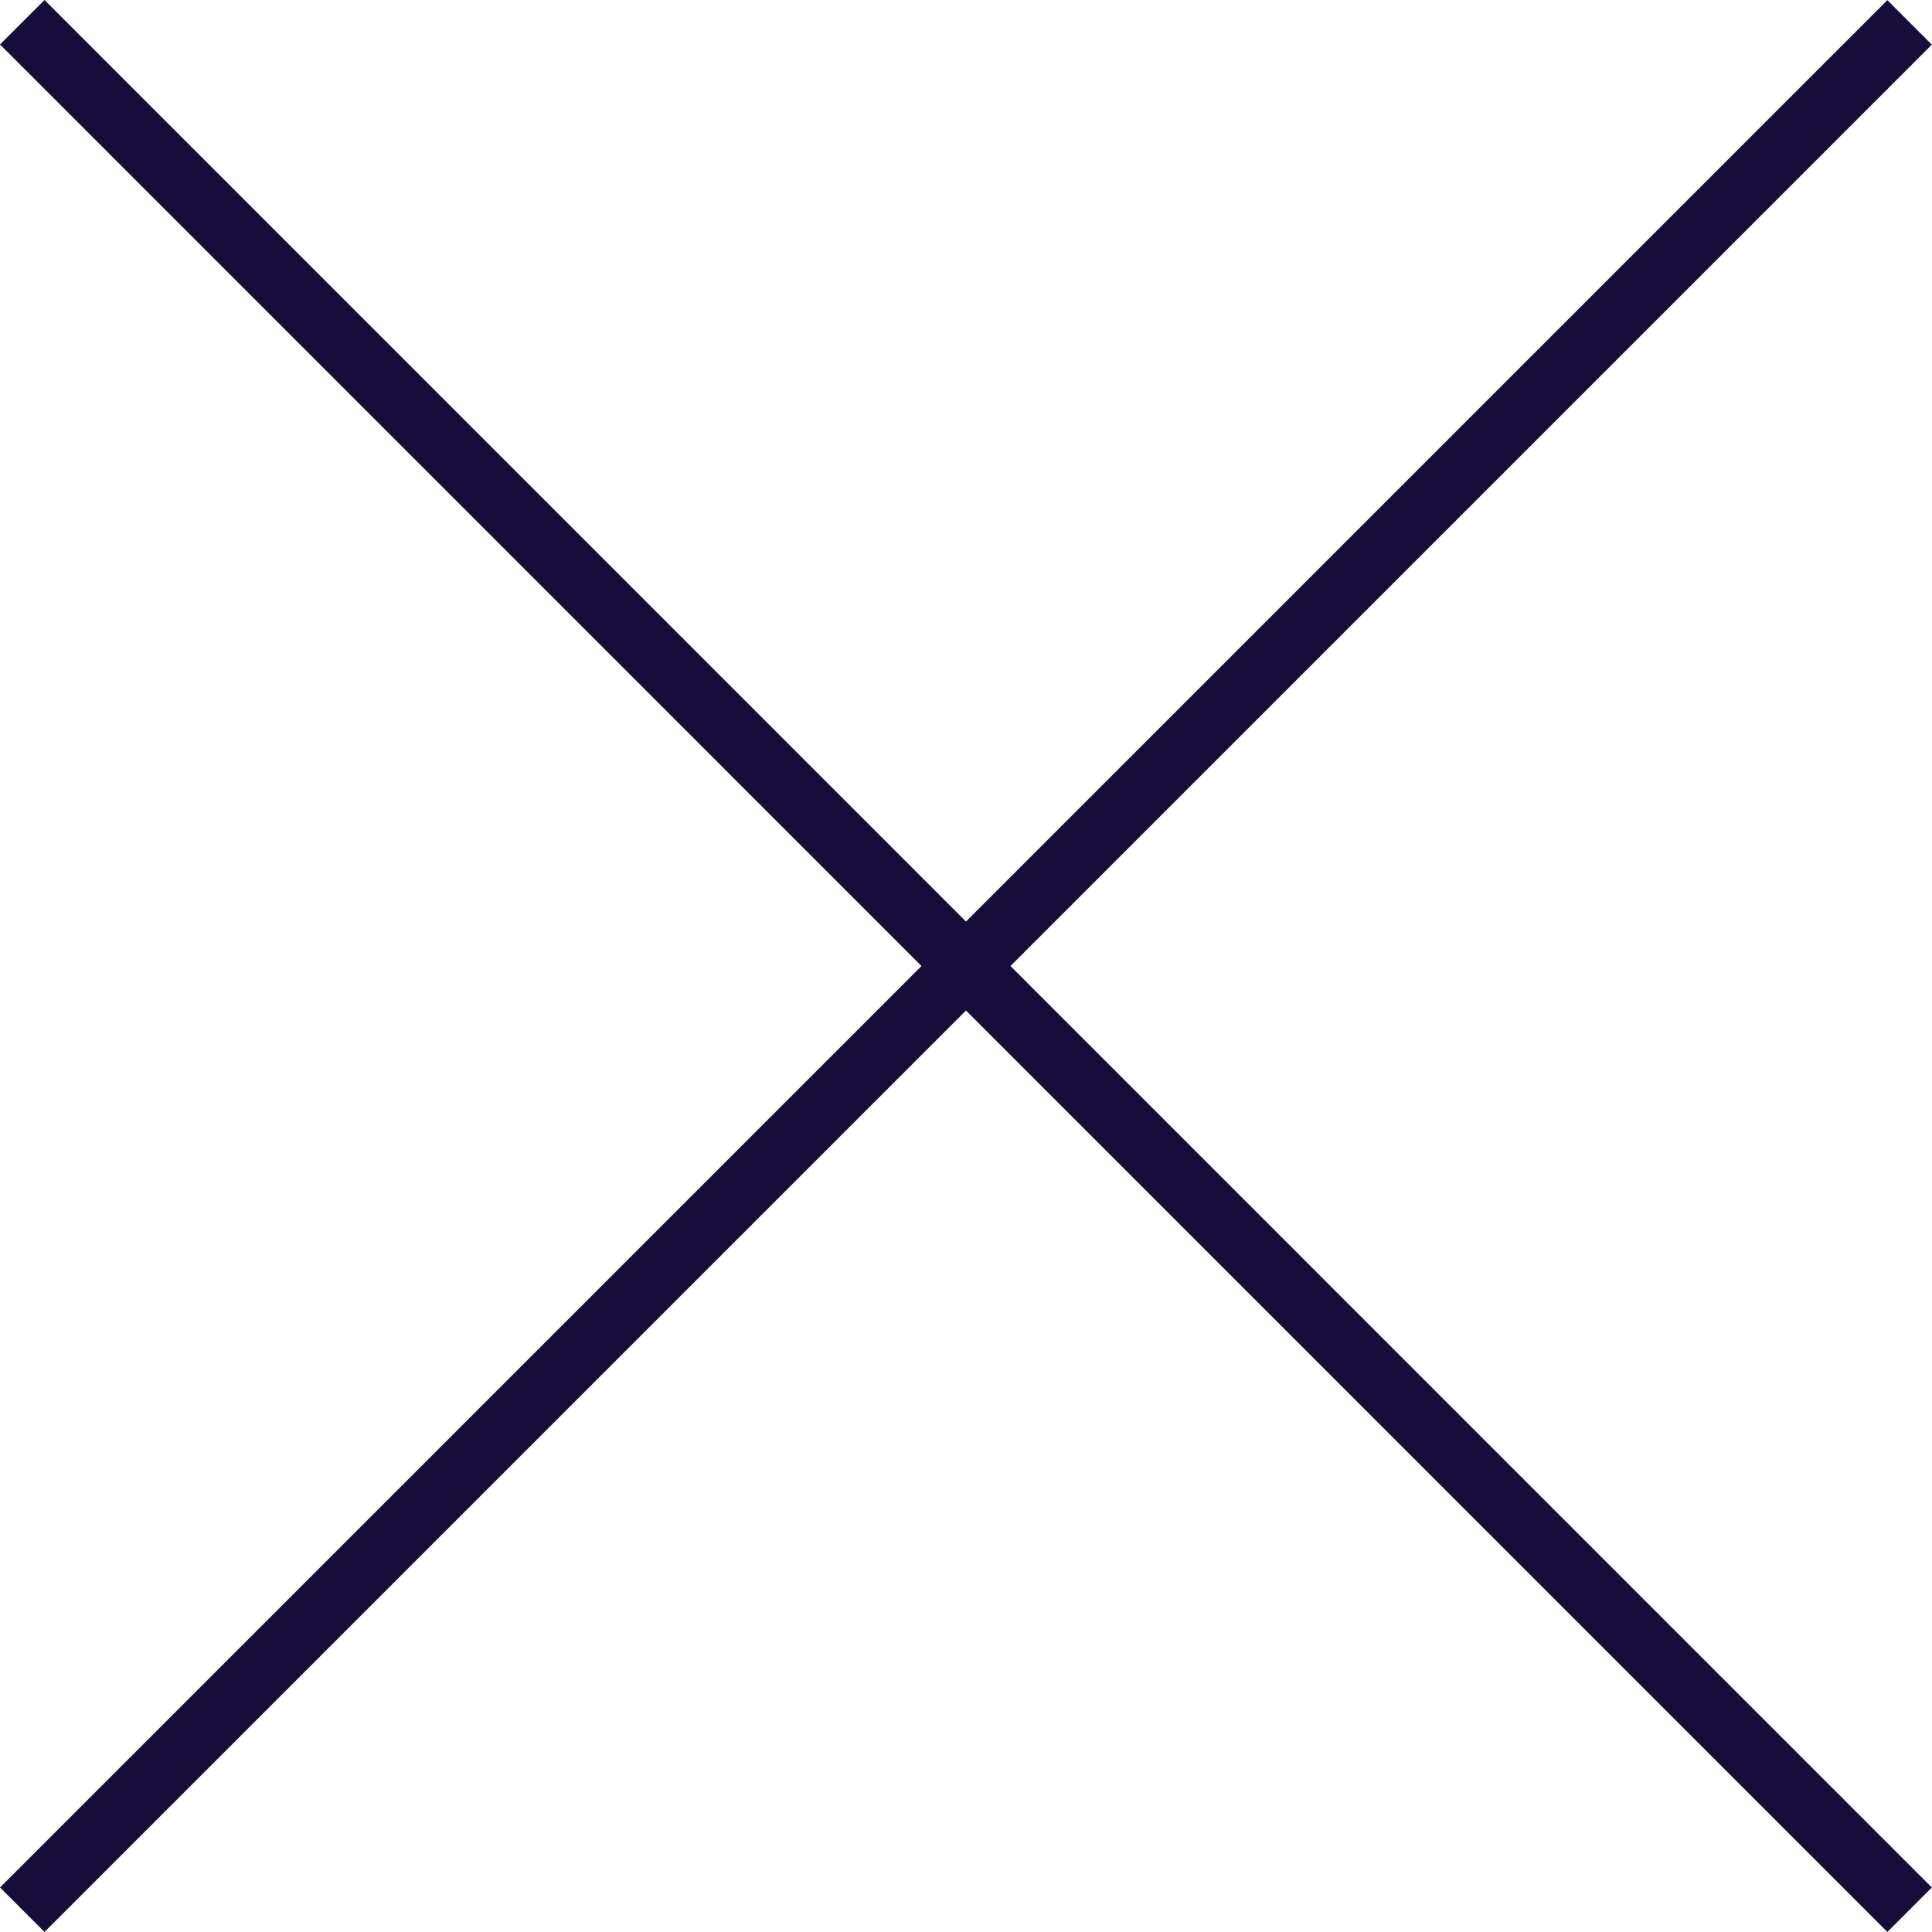
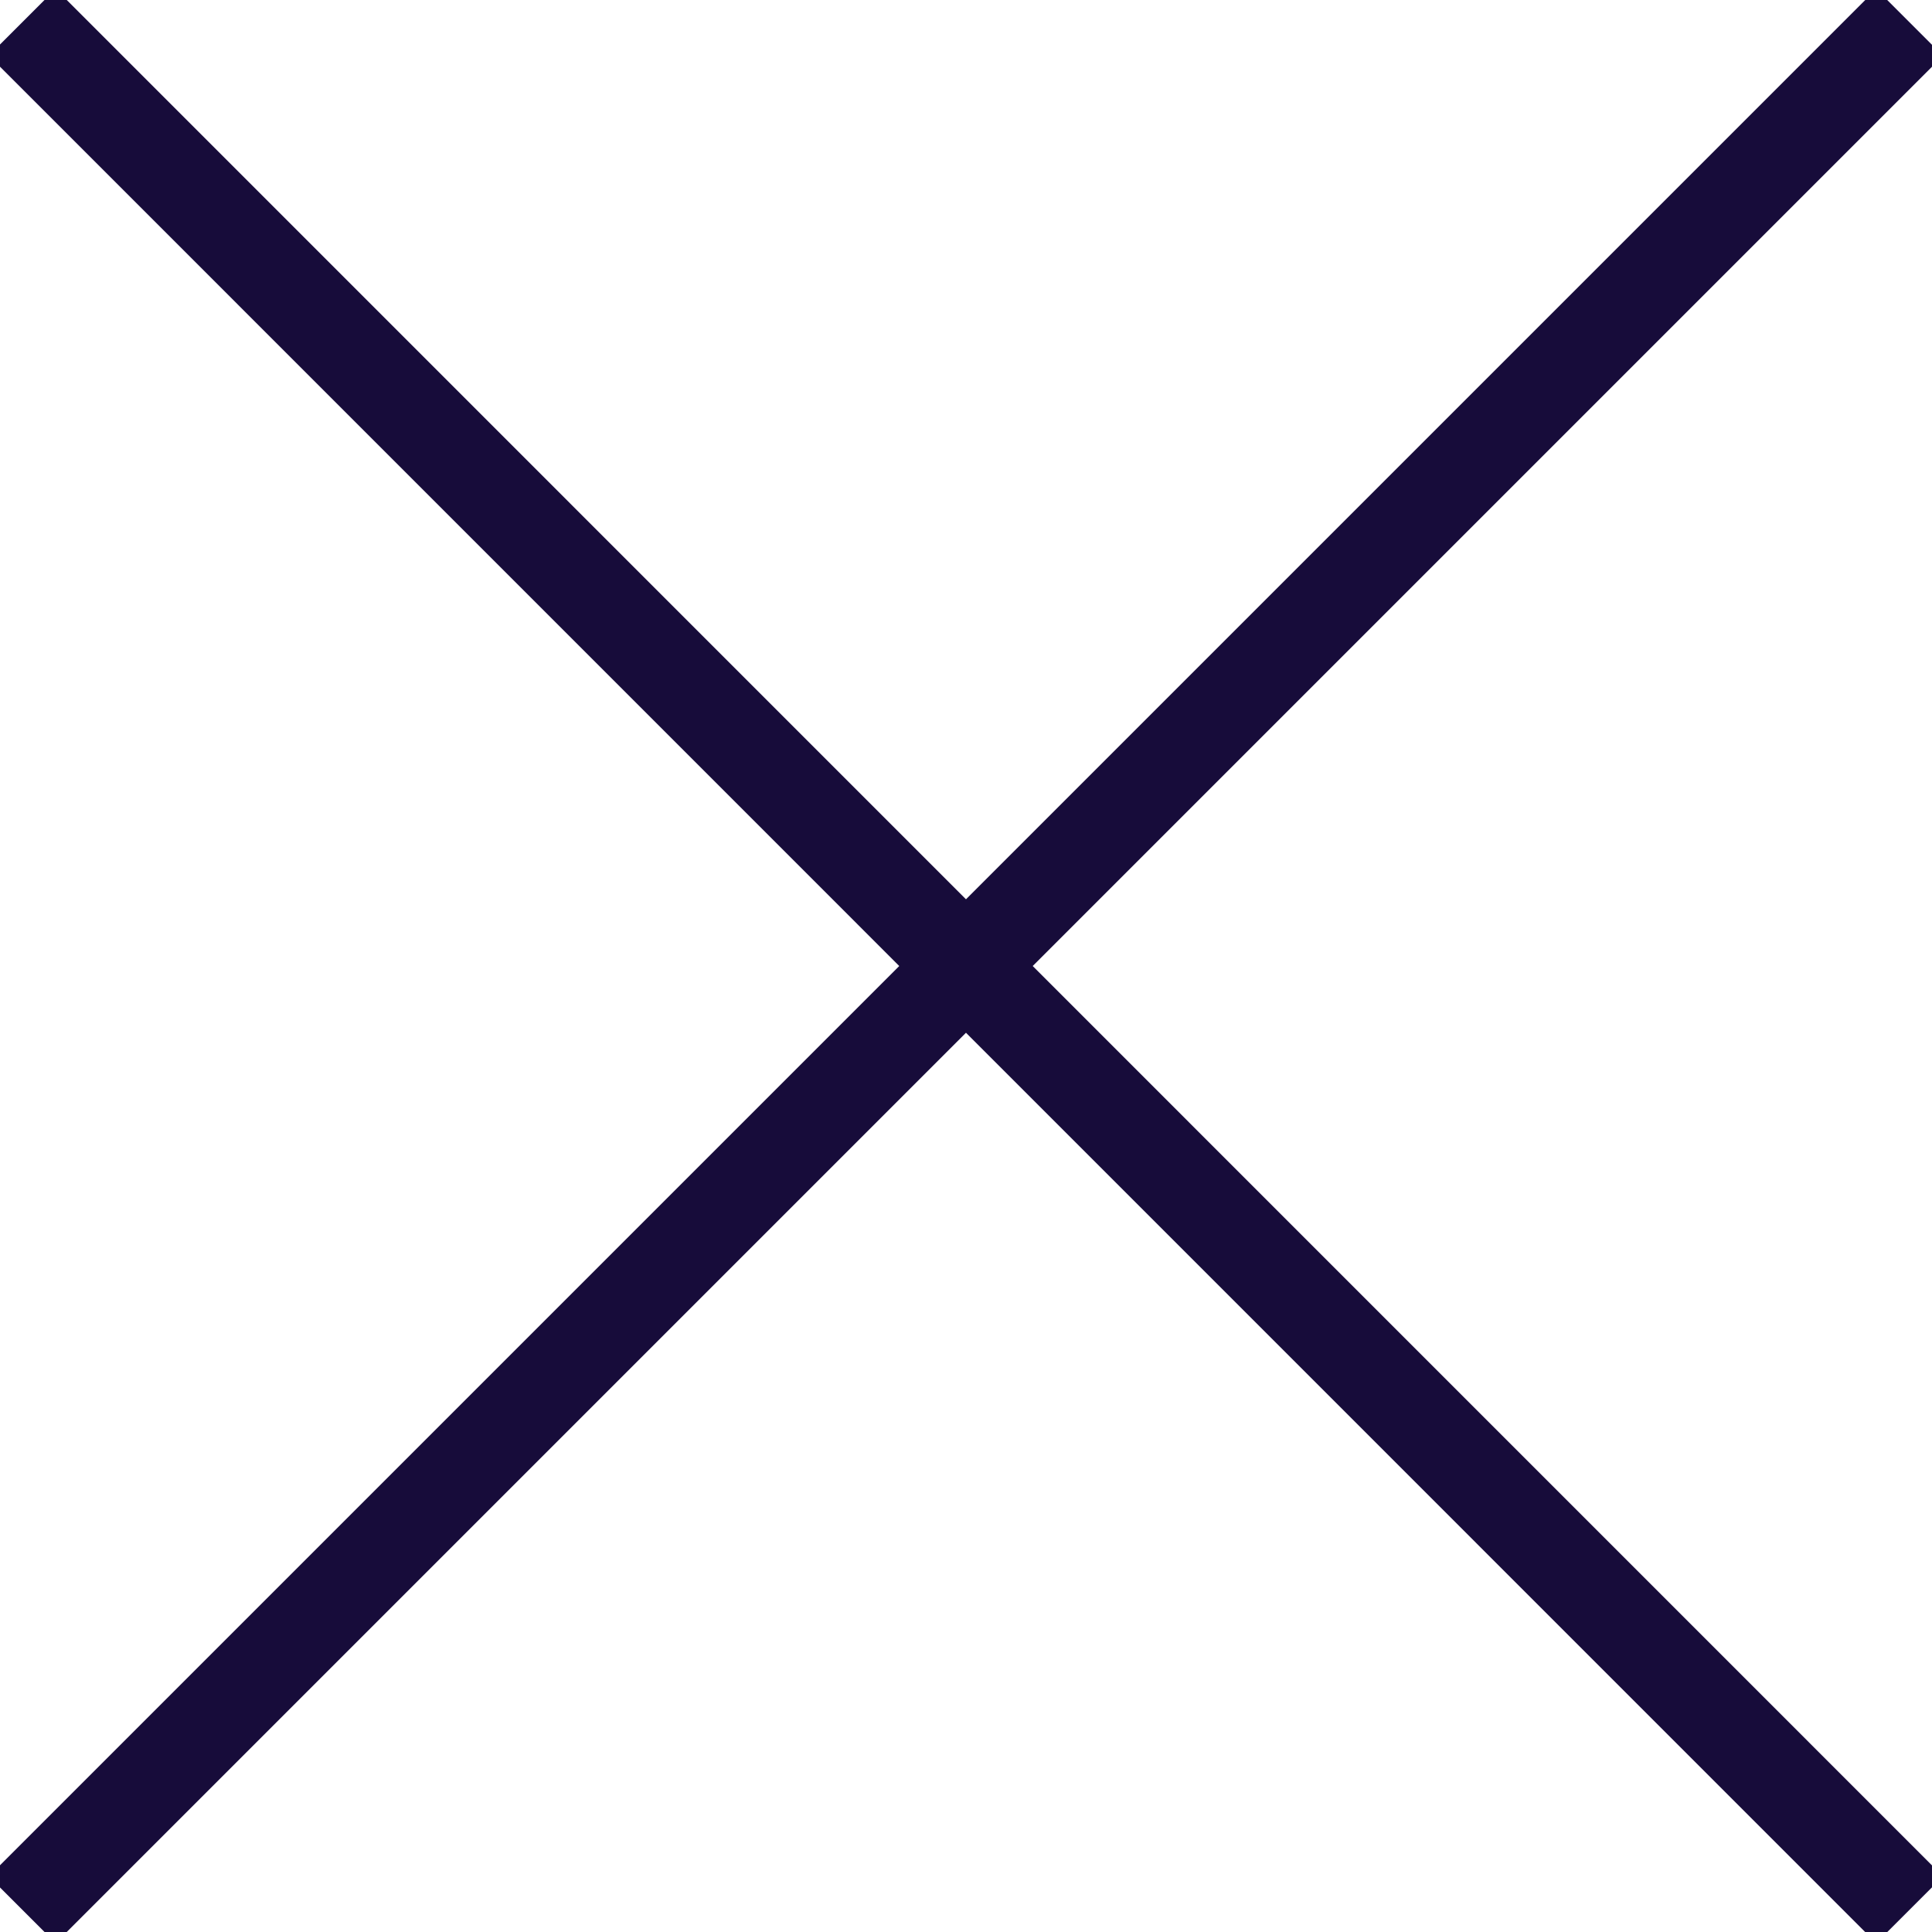
- <svg xmlns="http://www.w3.org/2000/svg" width="61.414" height="61.42" viewBox="0 0 61.414 61.42">
+ <svg xmlns="http://www.w3.org/2000/svg" viewBox="0 0 61.414 61.42">
  <defs>
-     <style>.a{fill:none;stroke:#170c3a;stroke-miterlimit:10;stroke-width:2px;}</style>
+     <style>.a{fill:none;stroke:#170c3a;stroke-miterlimit:10;stroke-width:3px;}</style>
  </defs>
  <g transform="translate(-568.793 -714.793)">
    <path class="a" d="M80,20.005l-60,60m60,0L20,20" transform="translate(549.501 695.5)" />
  </g>
</svg>
